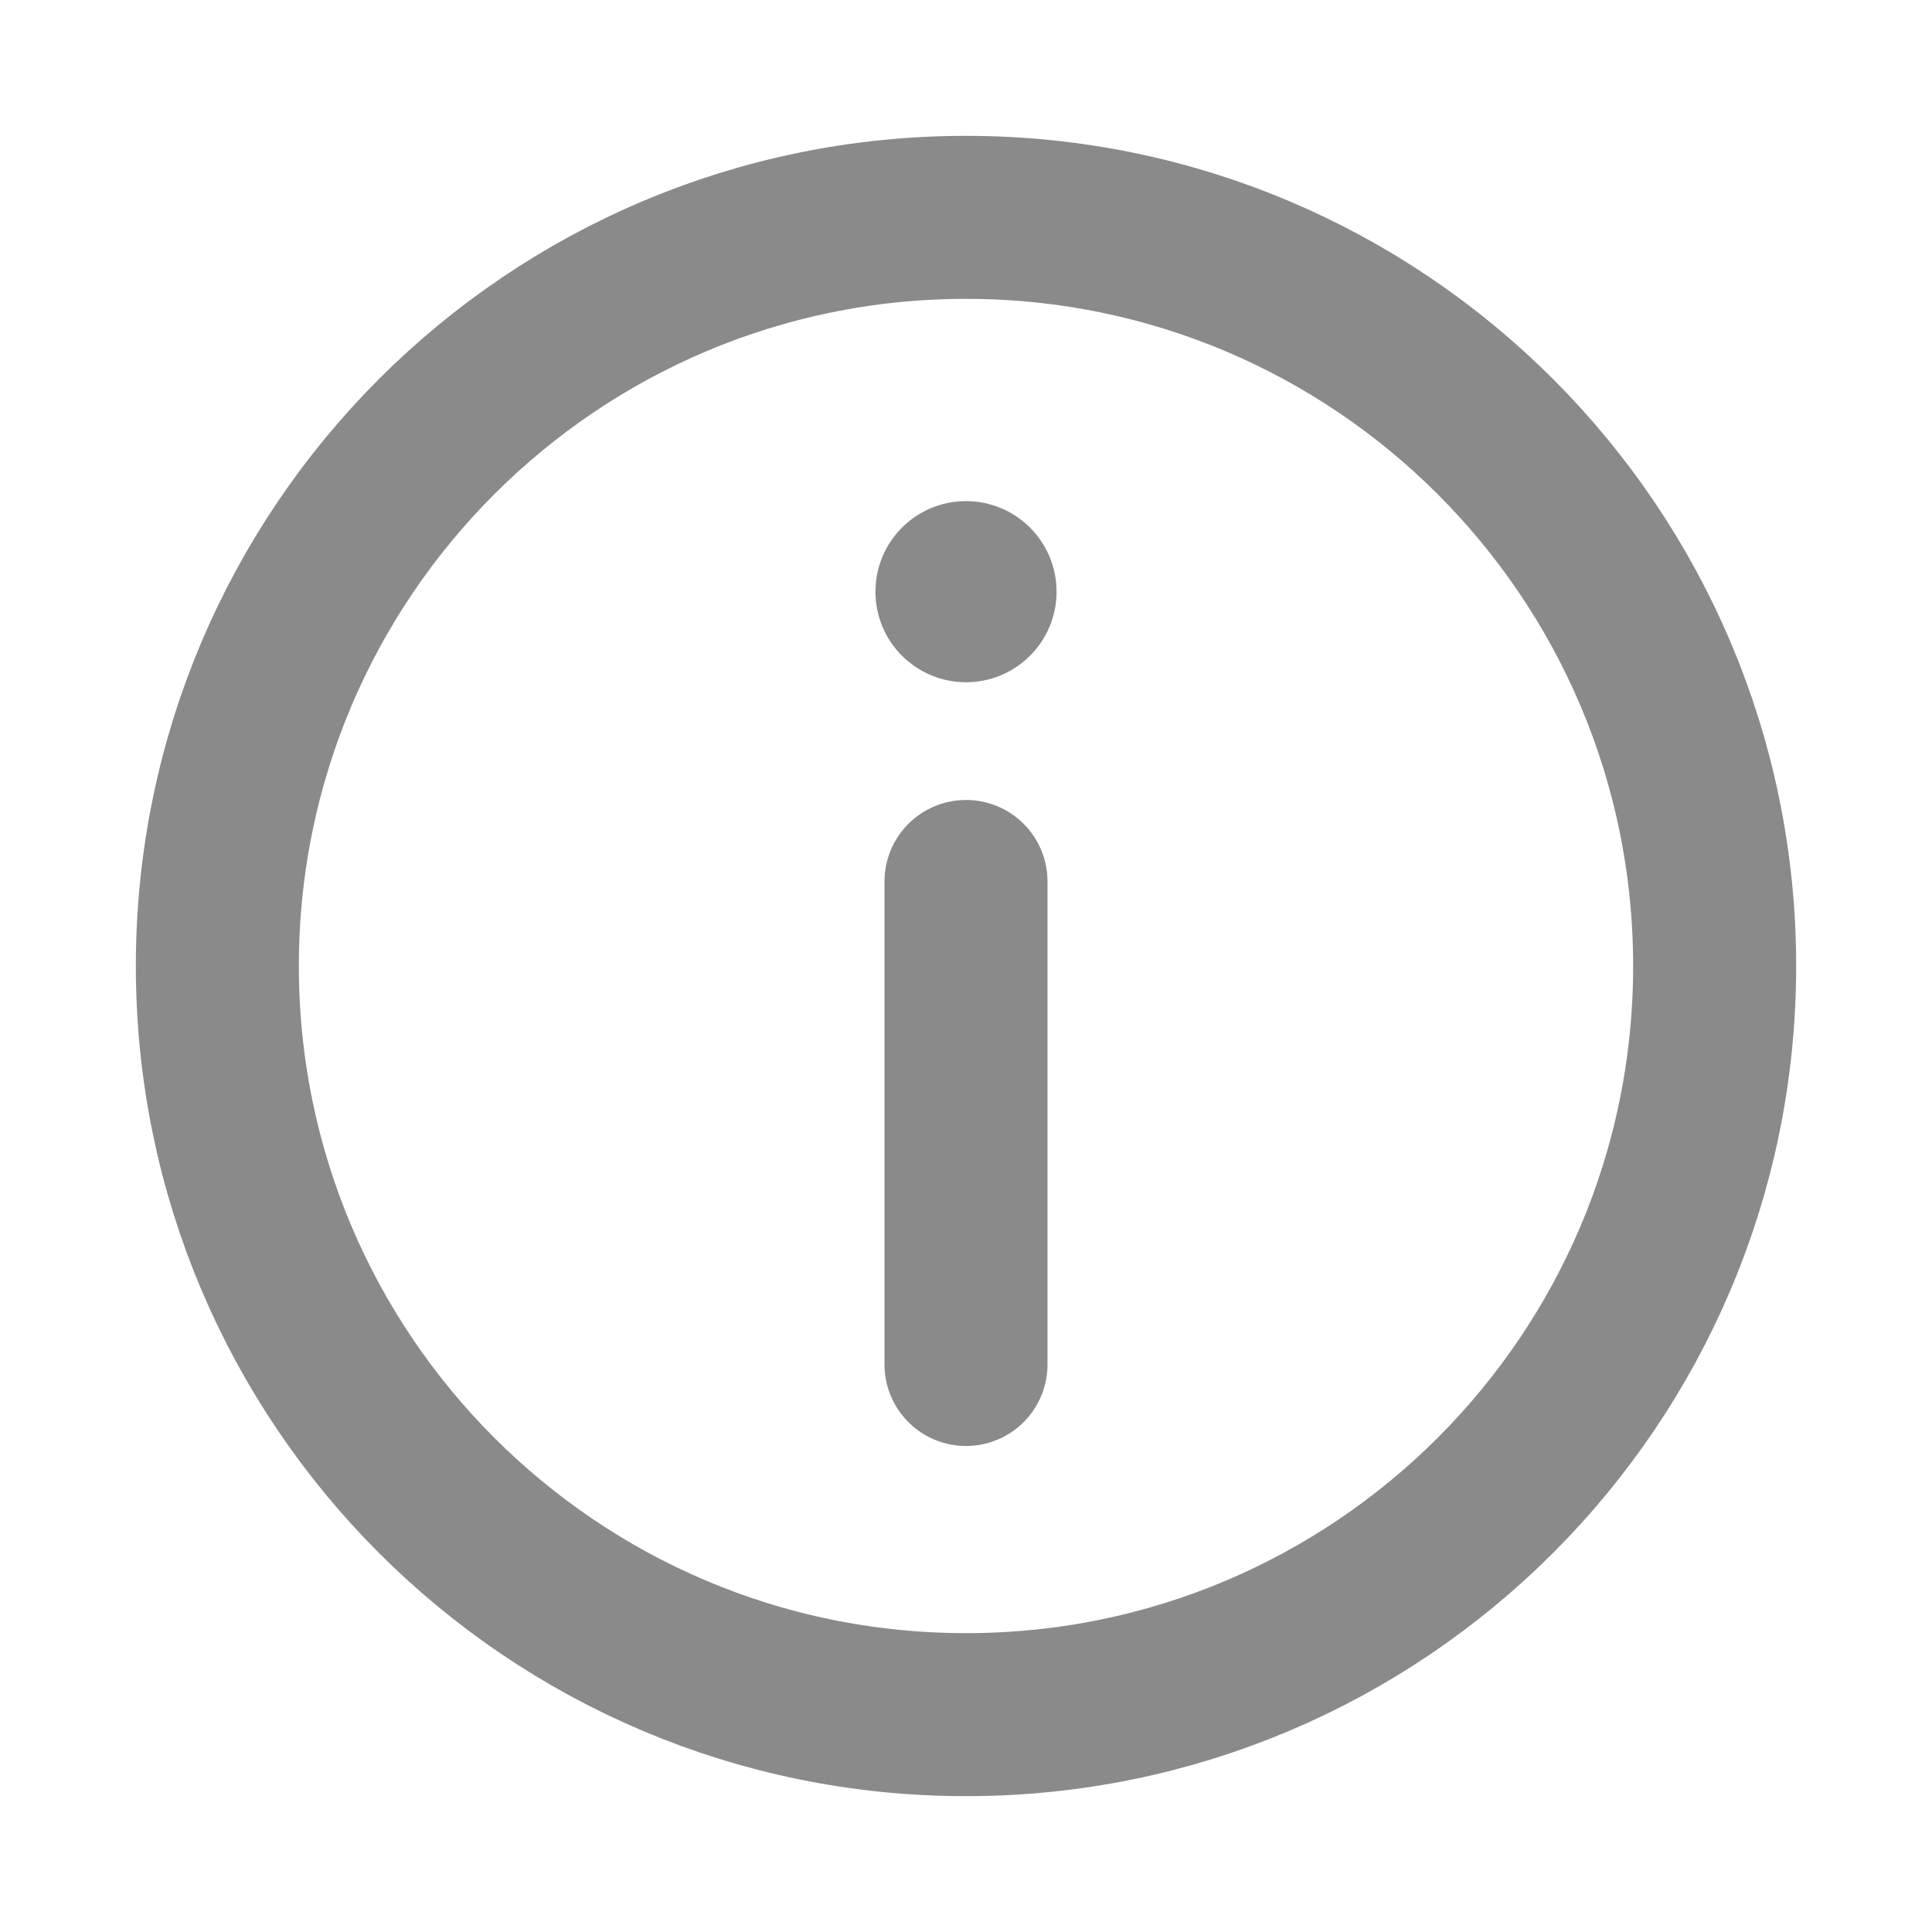
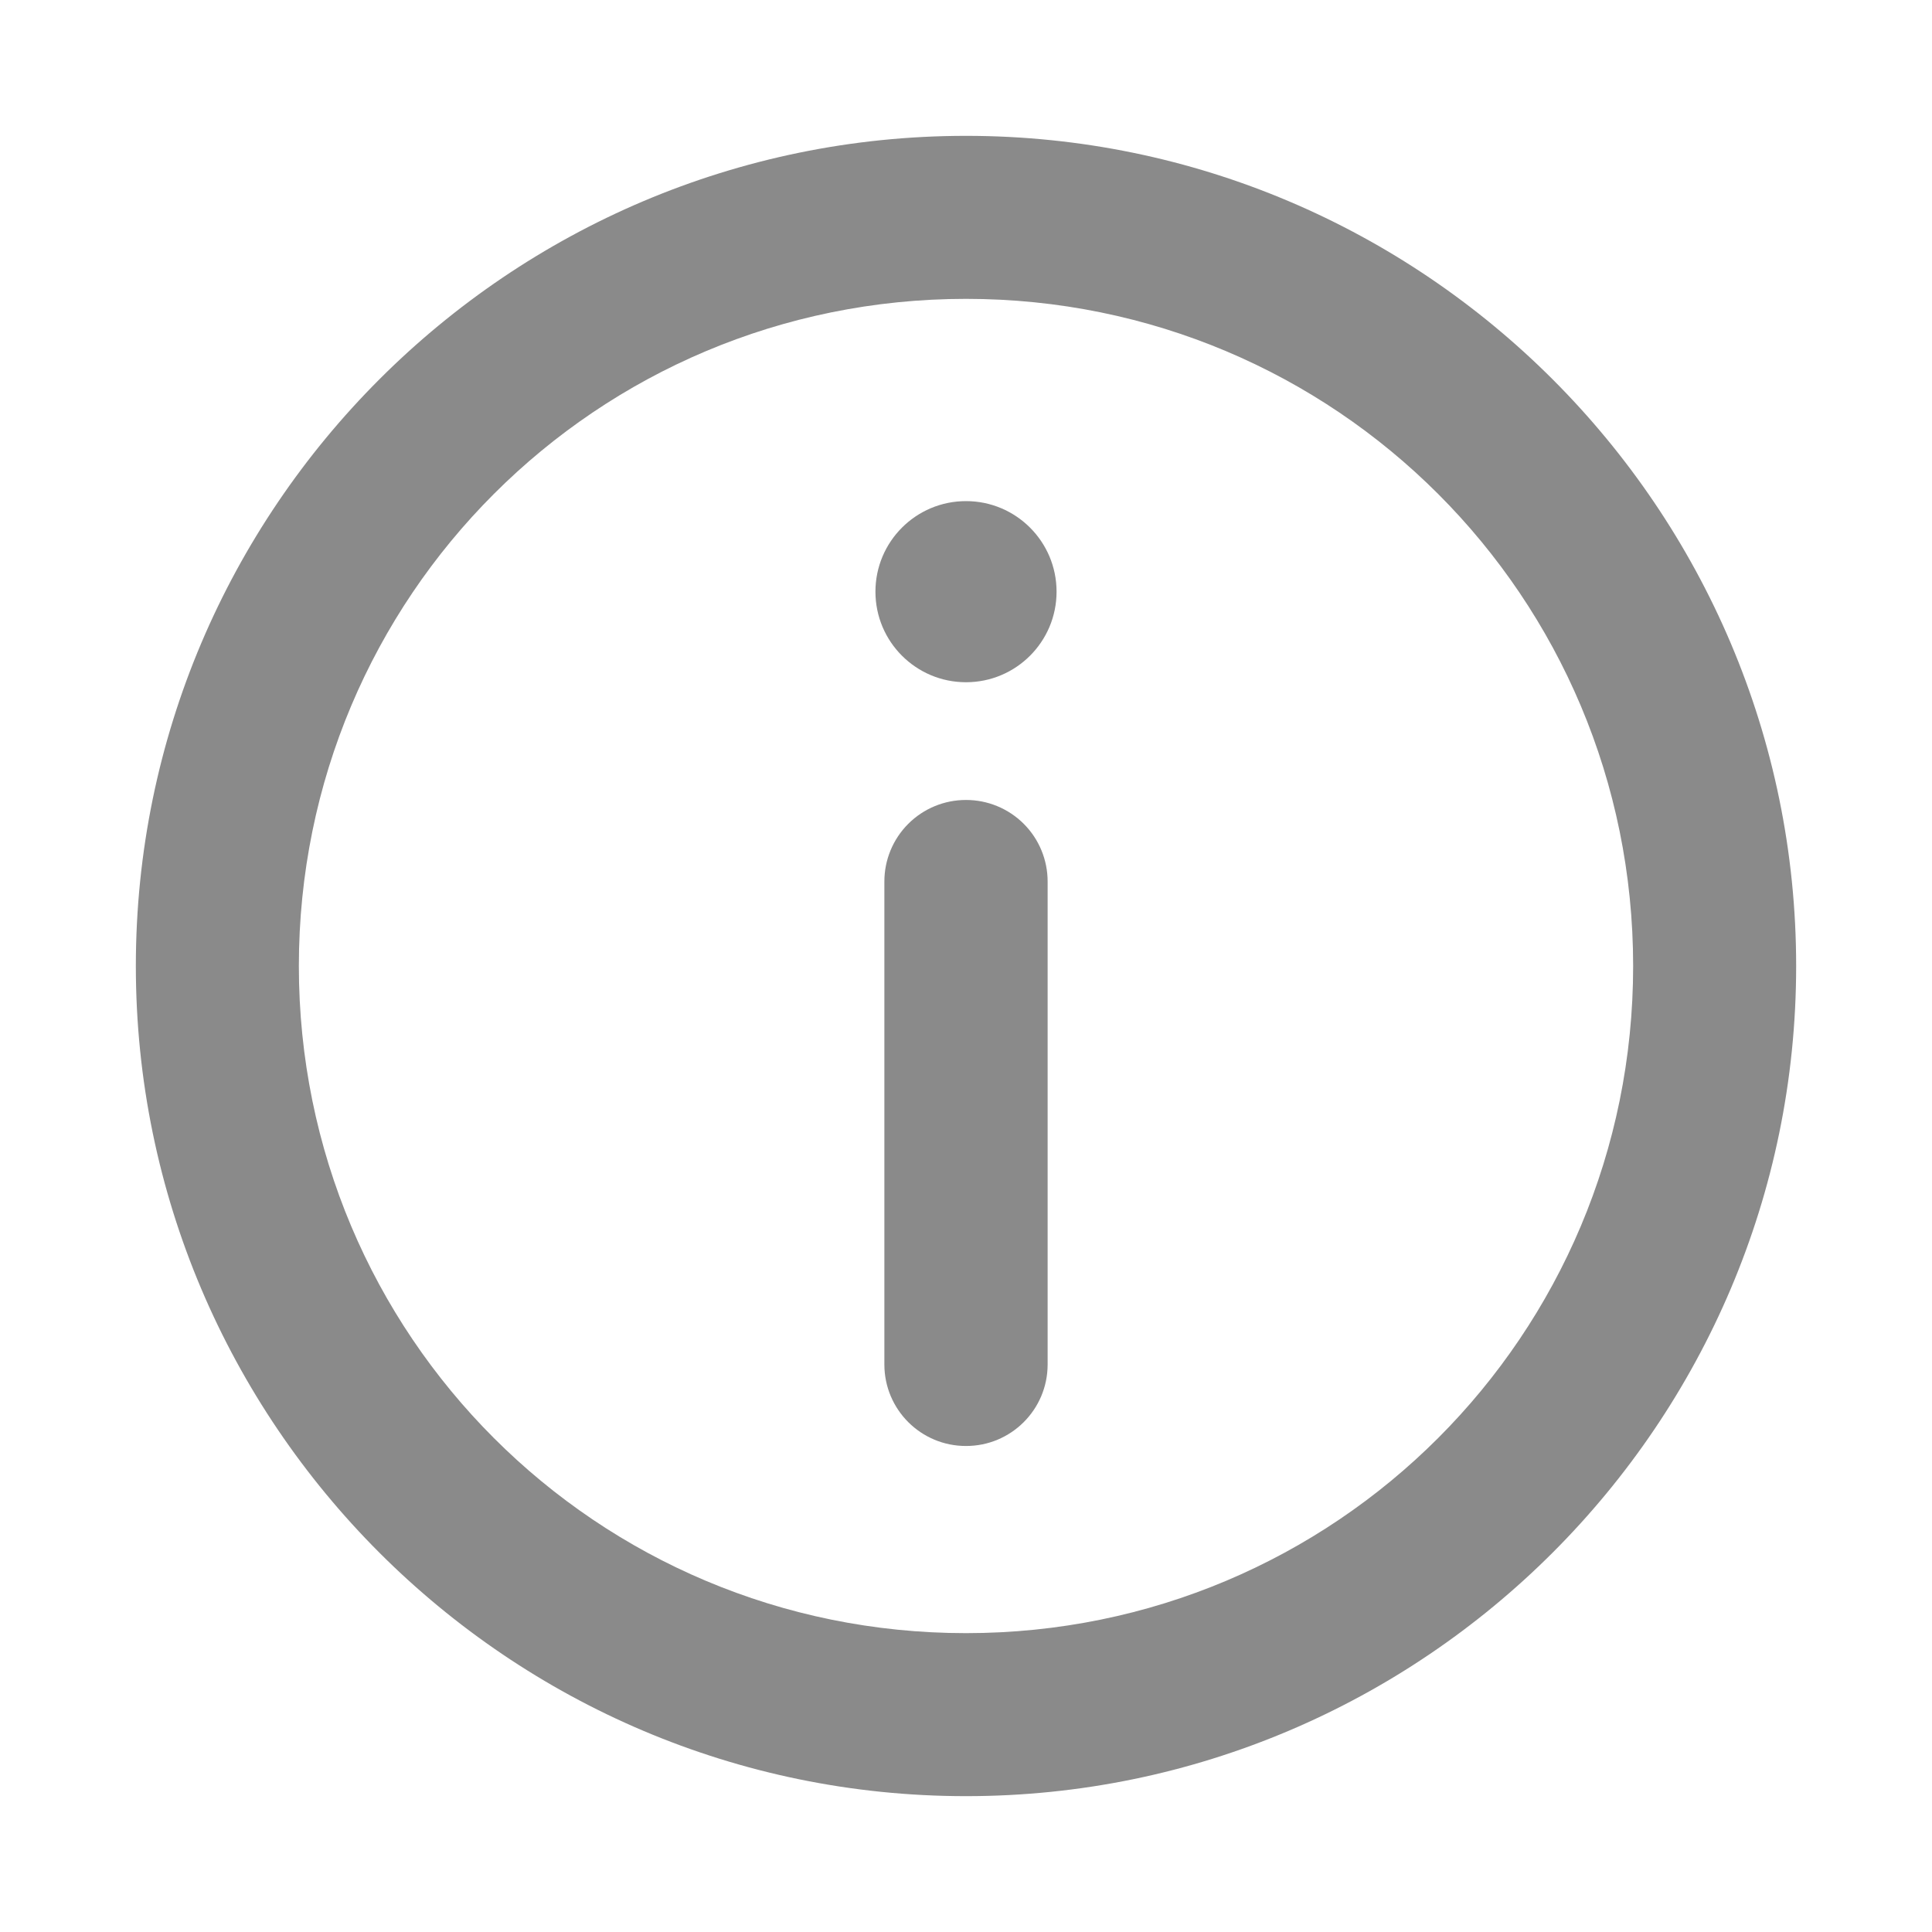
- <svg xmlns="http://www.w3.org/2000/svg" width="16" height="16" viewBox="0 0 16 16">
-   <g fill="none" stroke="#8a8a8a" stroke-width="1.35" stroke-linecap="round" stroke-linejoin="round">
-     <circle cx="8" cy="8" r="6.2" />
-     <path d="M8 7.3v4" />
-     <circle cx="8" cy="4.9" r="0.75" fill="#8a8a8a" stroke="none" />
+ <svg xmlns="http://www.w3.org/2000/svg" width="16" height="16" viewBox="0 0 16 16" version="1.1" id="svg2">
+   <defs id="defs2" />
+   <g id="g2">
+     <path style="baseline-shift:baseline;display:inline;overflow:visible;vector-effect:none;fill:#8a8a8a;stroke:none;stroke-linecap:butt;stroke-linejoin:miter;enable-background:accumulate;stop-color:#000000;stop-opacity:1;opacity:1" d="M 8,1.125 C 4.211,1.125 1.125,4.211 1.125,8 c -1e-7,3.789 3.086,6.875 6.875,6.875 3.789,0 6.875,-3.086 6.875,-6.875 C 14.875,4.211 11.789,1.125 8,1.125 Z M 8,2.475 C 11.059,2.475 13.525,4.941 13.525,8 13.525,11.059 11.059,13.525 8,13.525 4.941,13.525 2.475,11.059 2.475,8 2.475,4.941 4.941,2.475 8,2.475 Z" id="circle1" />
+     <path style="baseline-shift:baseline;display:inline;overflow:visible;vector-effect:none;fill:#8a8a8a;stroke:none;stroke-linecap:butt;stroke-linejoin:miter;enable-background:accumulate;stop-color:#000000;stop-opacity:1;opacity:1" d="M 8,6.625 A 0.675,0.675 0 0 0 7.324,7.301 V 11.301 A 0.675,0.675 0 0 0 8,11.975 0.675,0.675 0 0 0 8.676,11.301 V 7.301 A 0.675,0.675 0 0 0 8,6.625 Z" id="path1" />
+     <path id="circle2" style="fill:#8a8a8a;stroke:none" d="m 8.75,4.9 a 0.75,0.75 0 0 1 -0.75,0.75 0.75,0.75 0 0 1 -0.75,-0.75 0.75,0.75 0 0 1 0.75,-0.75 0.75,0.75 0 0 1 0.75,0.75 z" />
  </g>
</svg>
